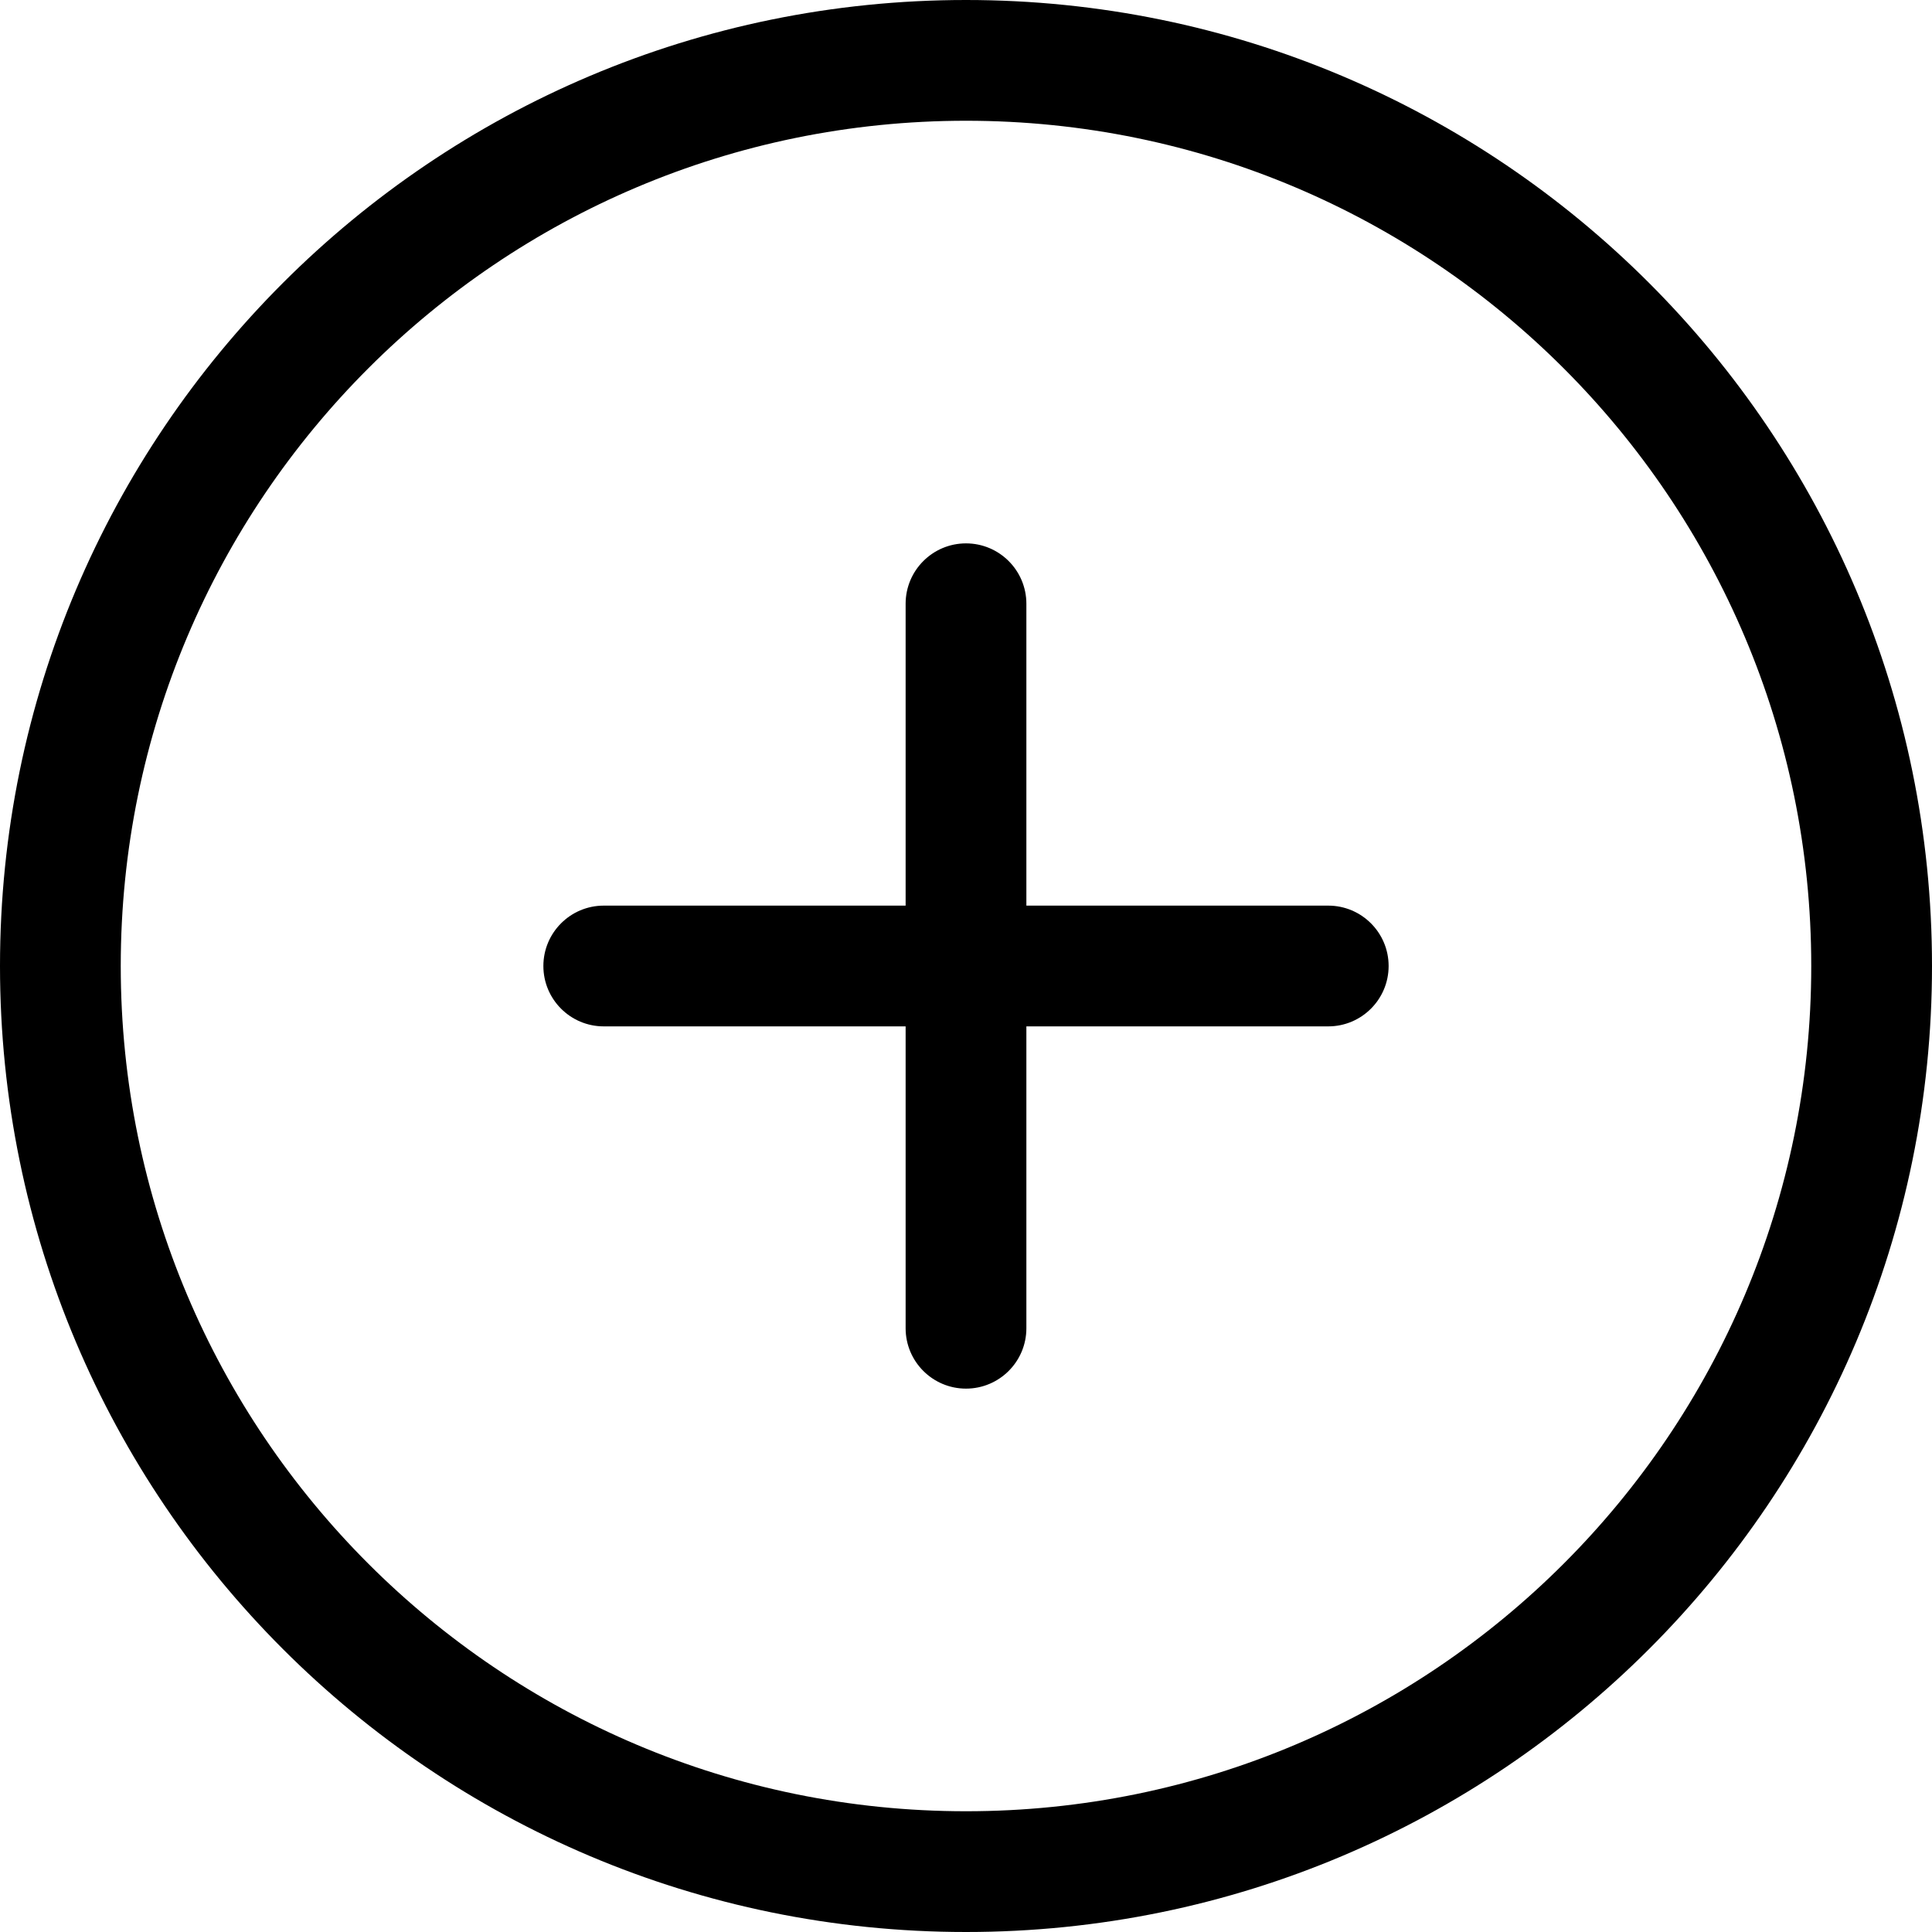
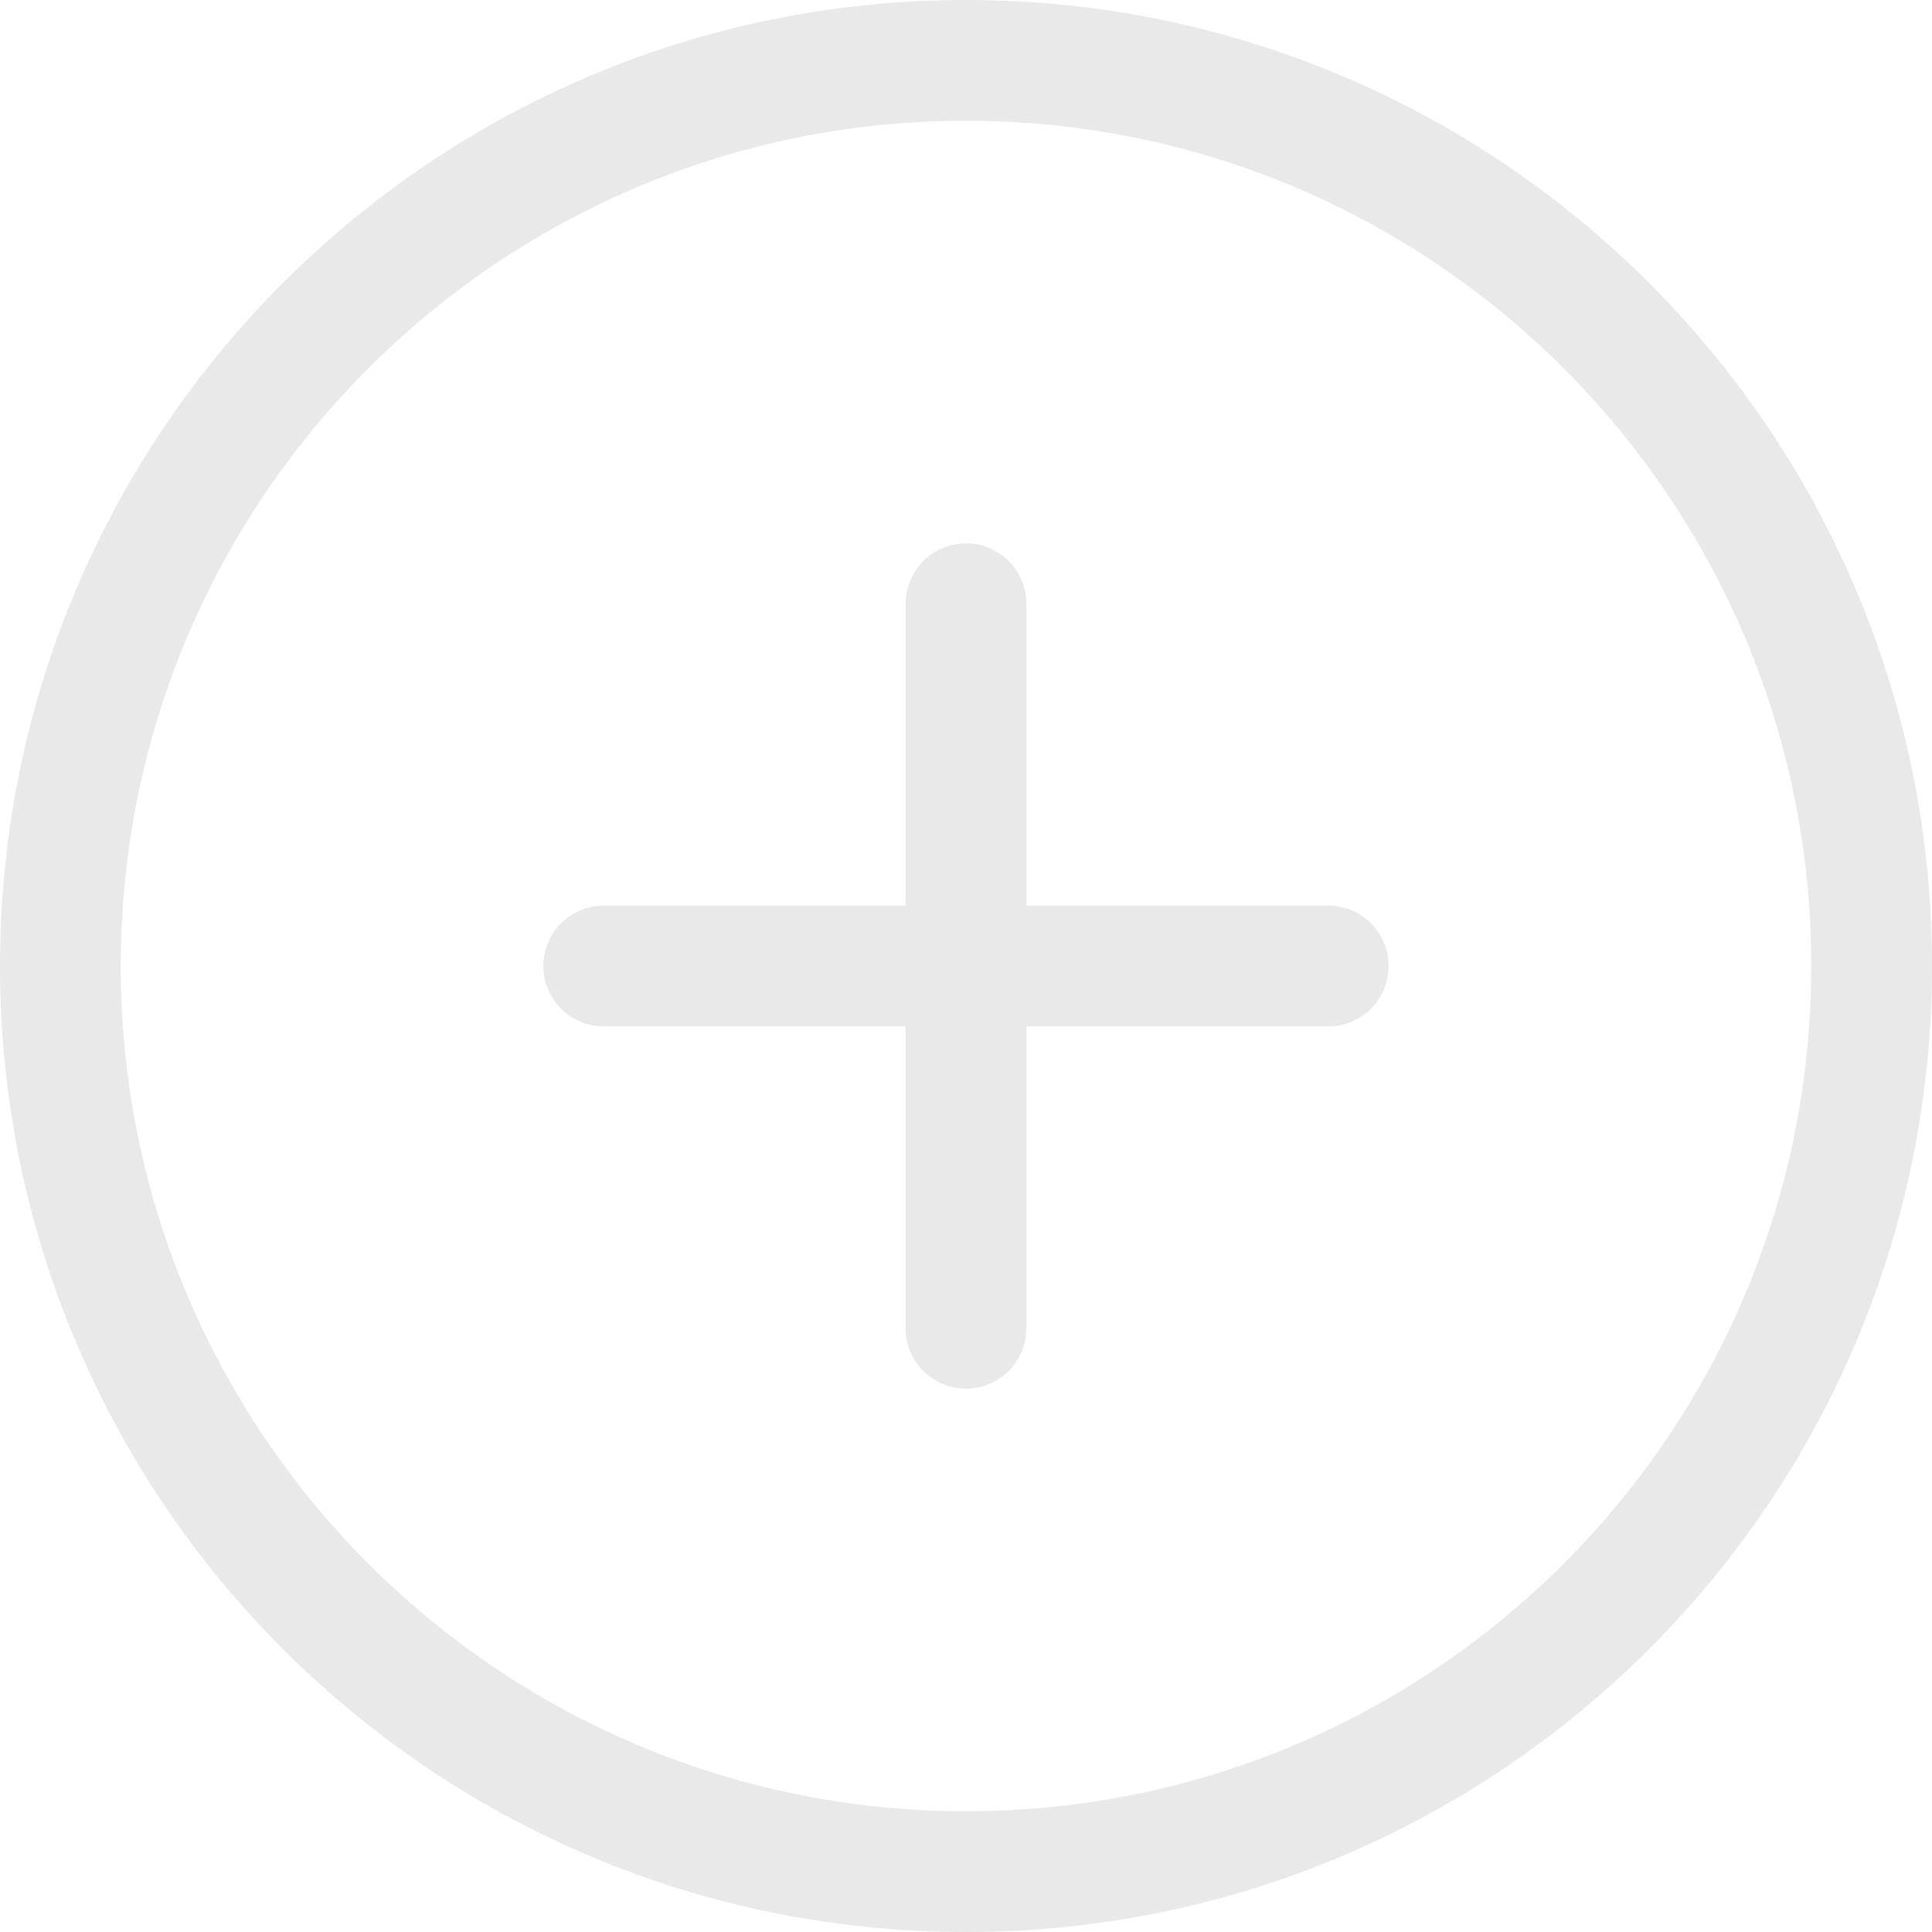
<svg xmlns="http://www.w3.org/2000/svg" version="1.1" id="Capa_1" x="0px" y="0px" width="612px" height="612px" viewBox="0 0 612 612" style="enable-background:new 0 0 612 612;" xml:space="preserve">
  <g>
    <g id="_x38__3_">
-       <g>
+       <g fill="#E9E9E9">
        <path d="M306,0C136.992,0,0,136.992,0,306s136.992,306,306,306s306-137.012,306-306S475.008,0,306,0z M306,573.75     C158.125,573.75,38.25,453.875,38.25,306C38.25,158.125,158.125,38.25,306,38.25c147.875,0,267.75,119.875,267.75,267.75     C573.75,453.875,453.875,573.75,306,573.75z M420.75,286.875h-95.625V191.25c0-10.557-8.568-19.125-19.125-19.125     c-10.557,0-19.125,8.568-19.125,19.125v95.625H191.25c-10.557,0-19.125,8.568-19.125,19.125c0,10.557,8.568,19.125,19.125,19.125     h95.625v95.625c0,10.557,8.568,19.125,19.125,19.125c10.557,0,19.125-8.568,19.125-19.125v-95.625h95.625     c10.557,0,19.125-8.568,19.125-19.125C439.875,295.443,431.307,286.875,420.75,286.875z" />
      </g>
    </g>
  </g>
  <g>
</g>
  <g>
</g>
  <g>
</g>
  <g>
</g>
  <g>
</g>
  <g>
</g>
  <g>
</g>
  <g>
</g>
  <g>
</g>
  <g>
</g>
  <g>
</g>
  <g>
</g>
  <g>
</g>
  <g>
</g>
  <g>
</g>
</svg>
